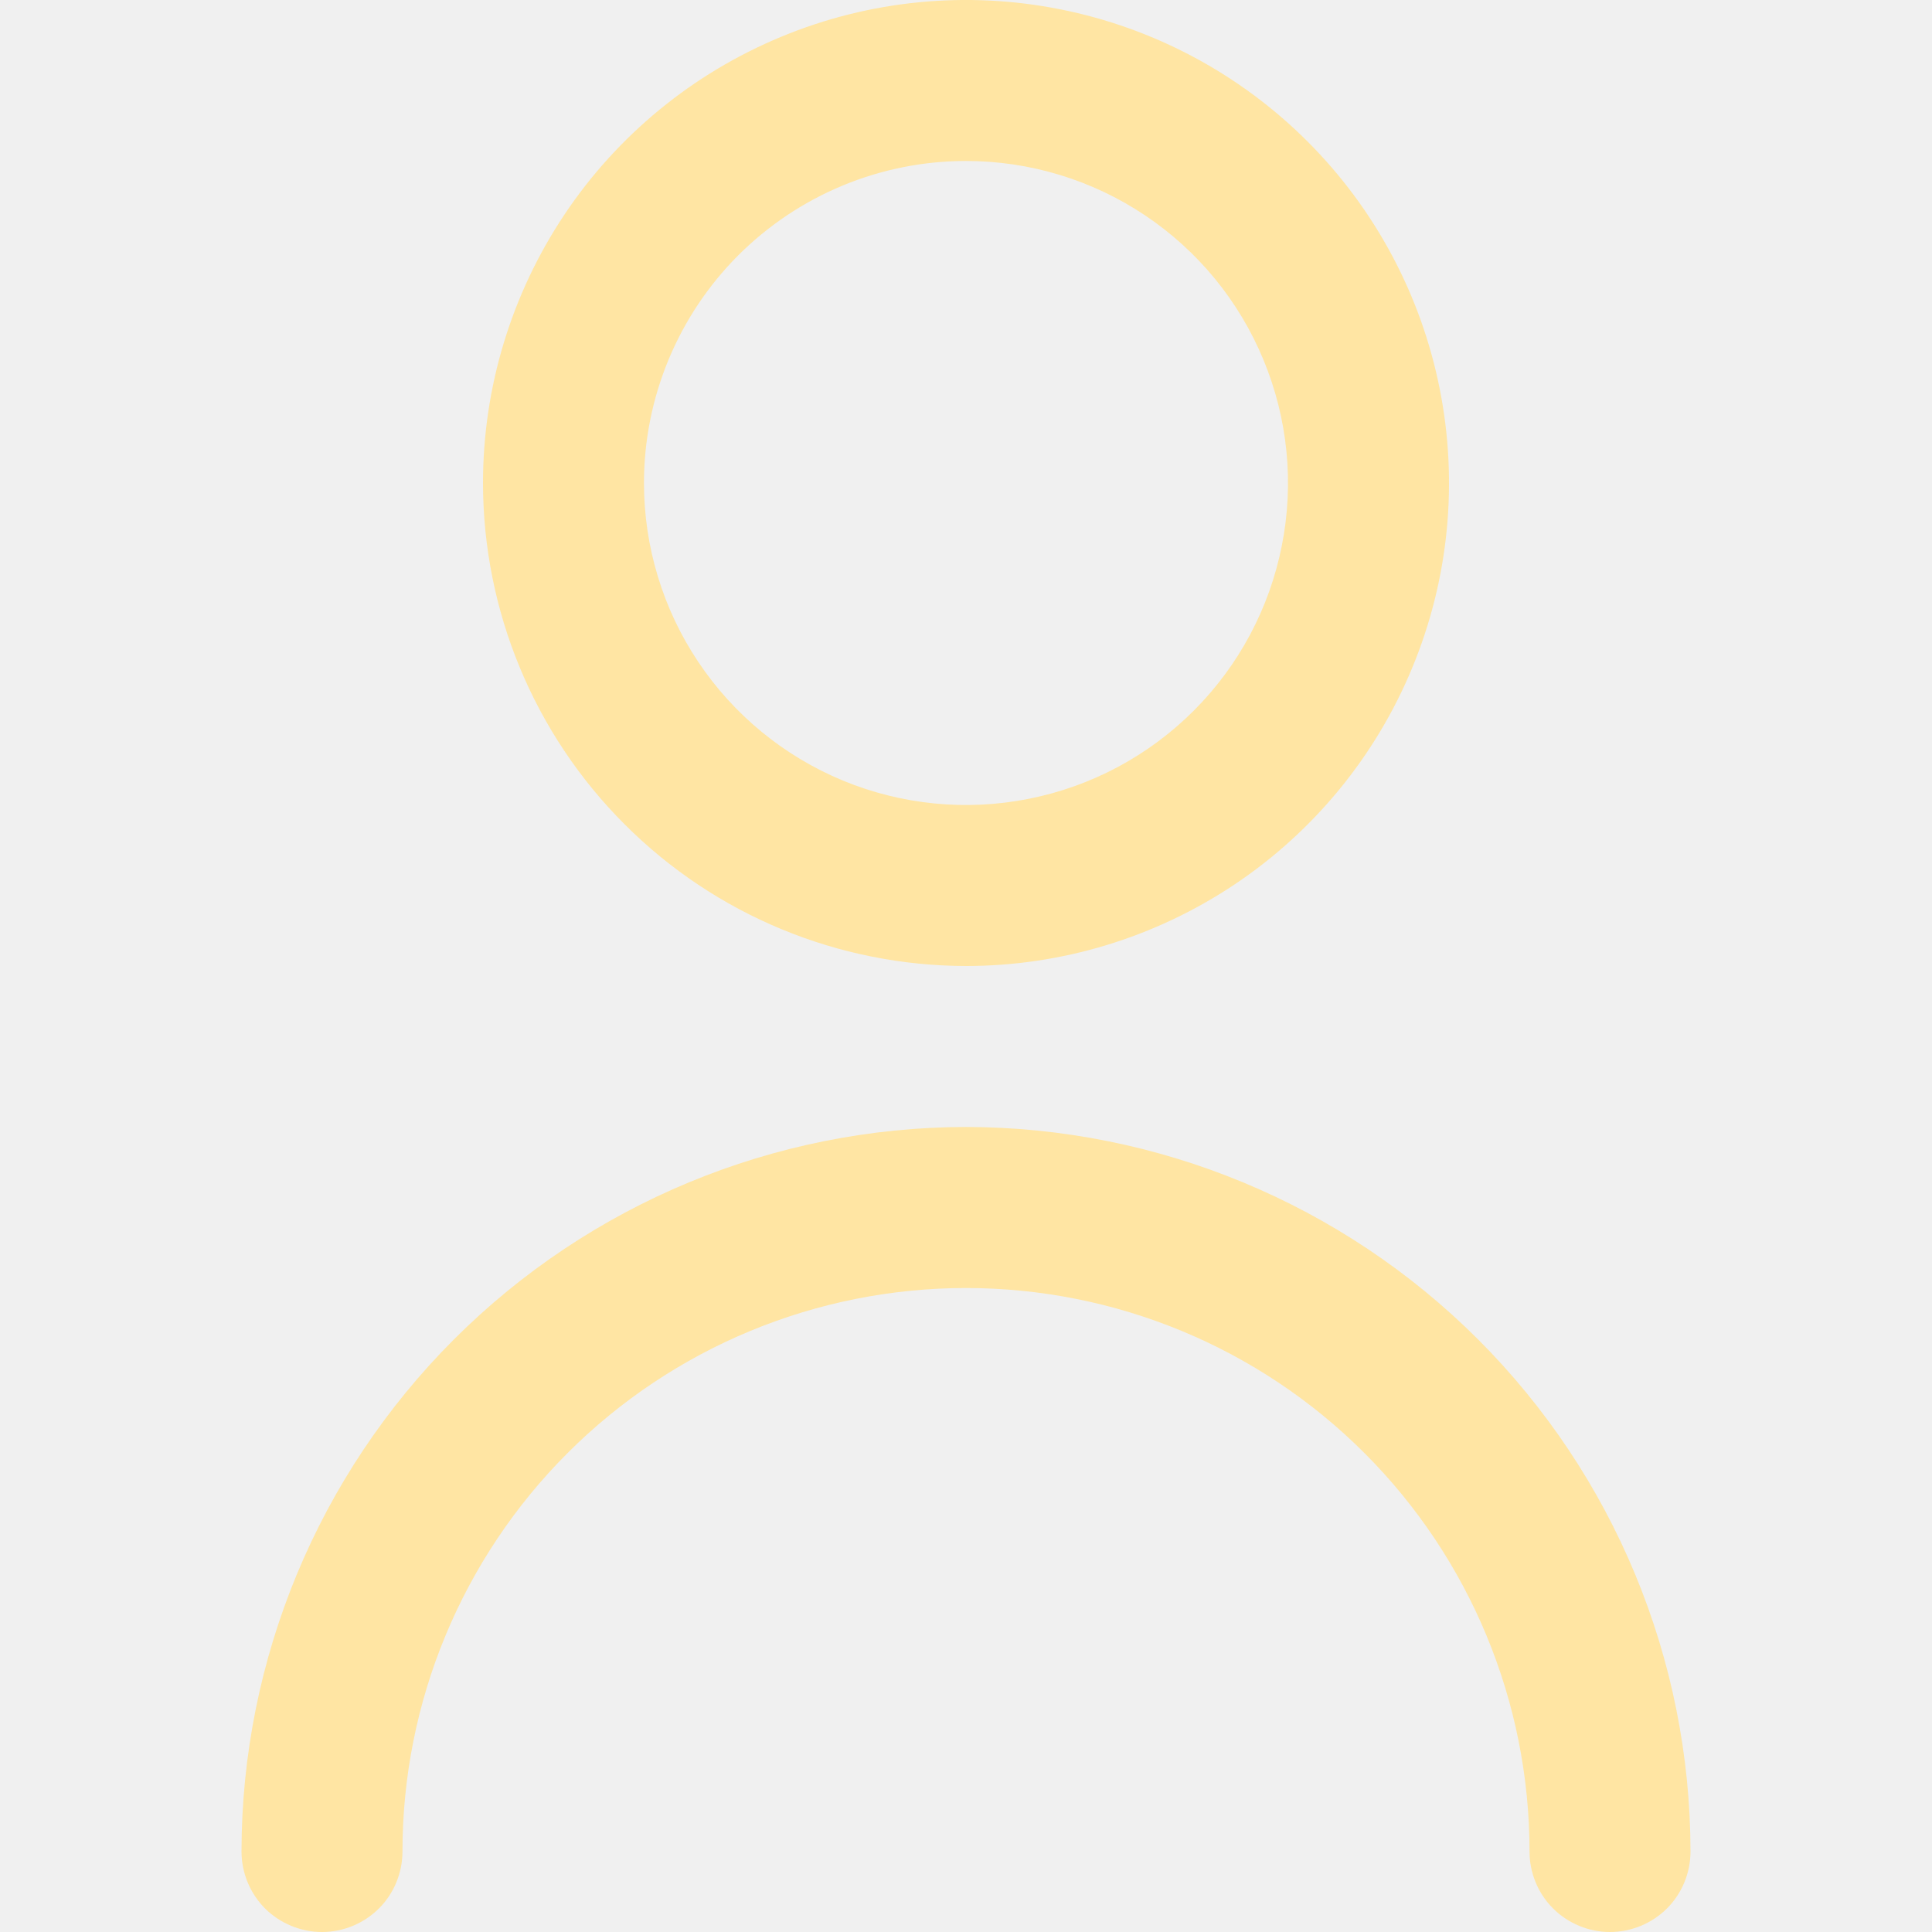
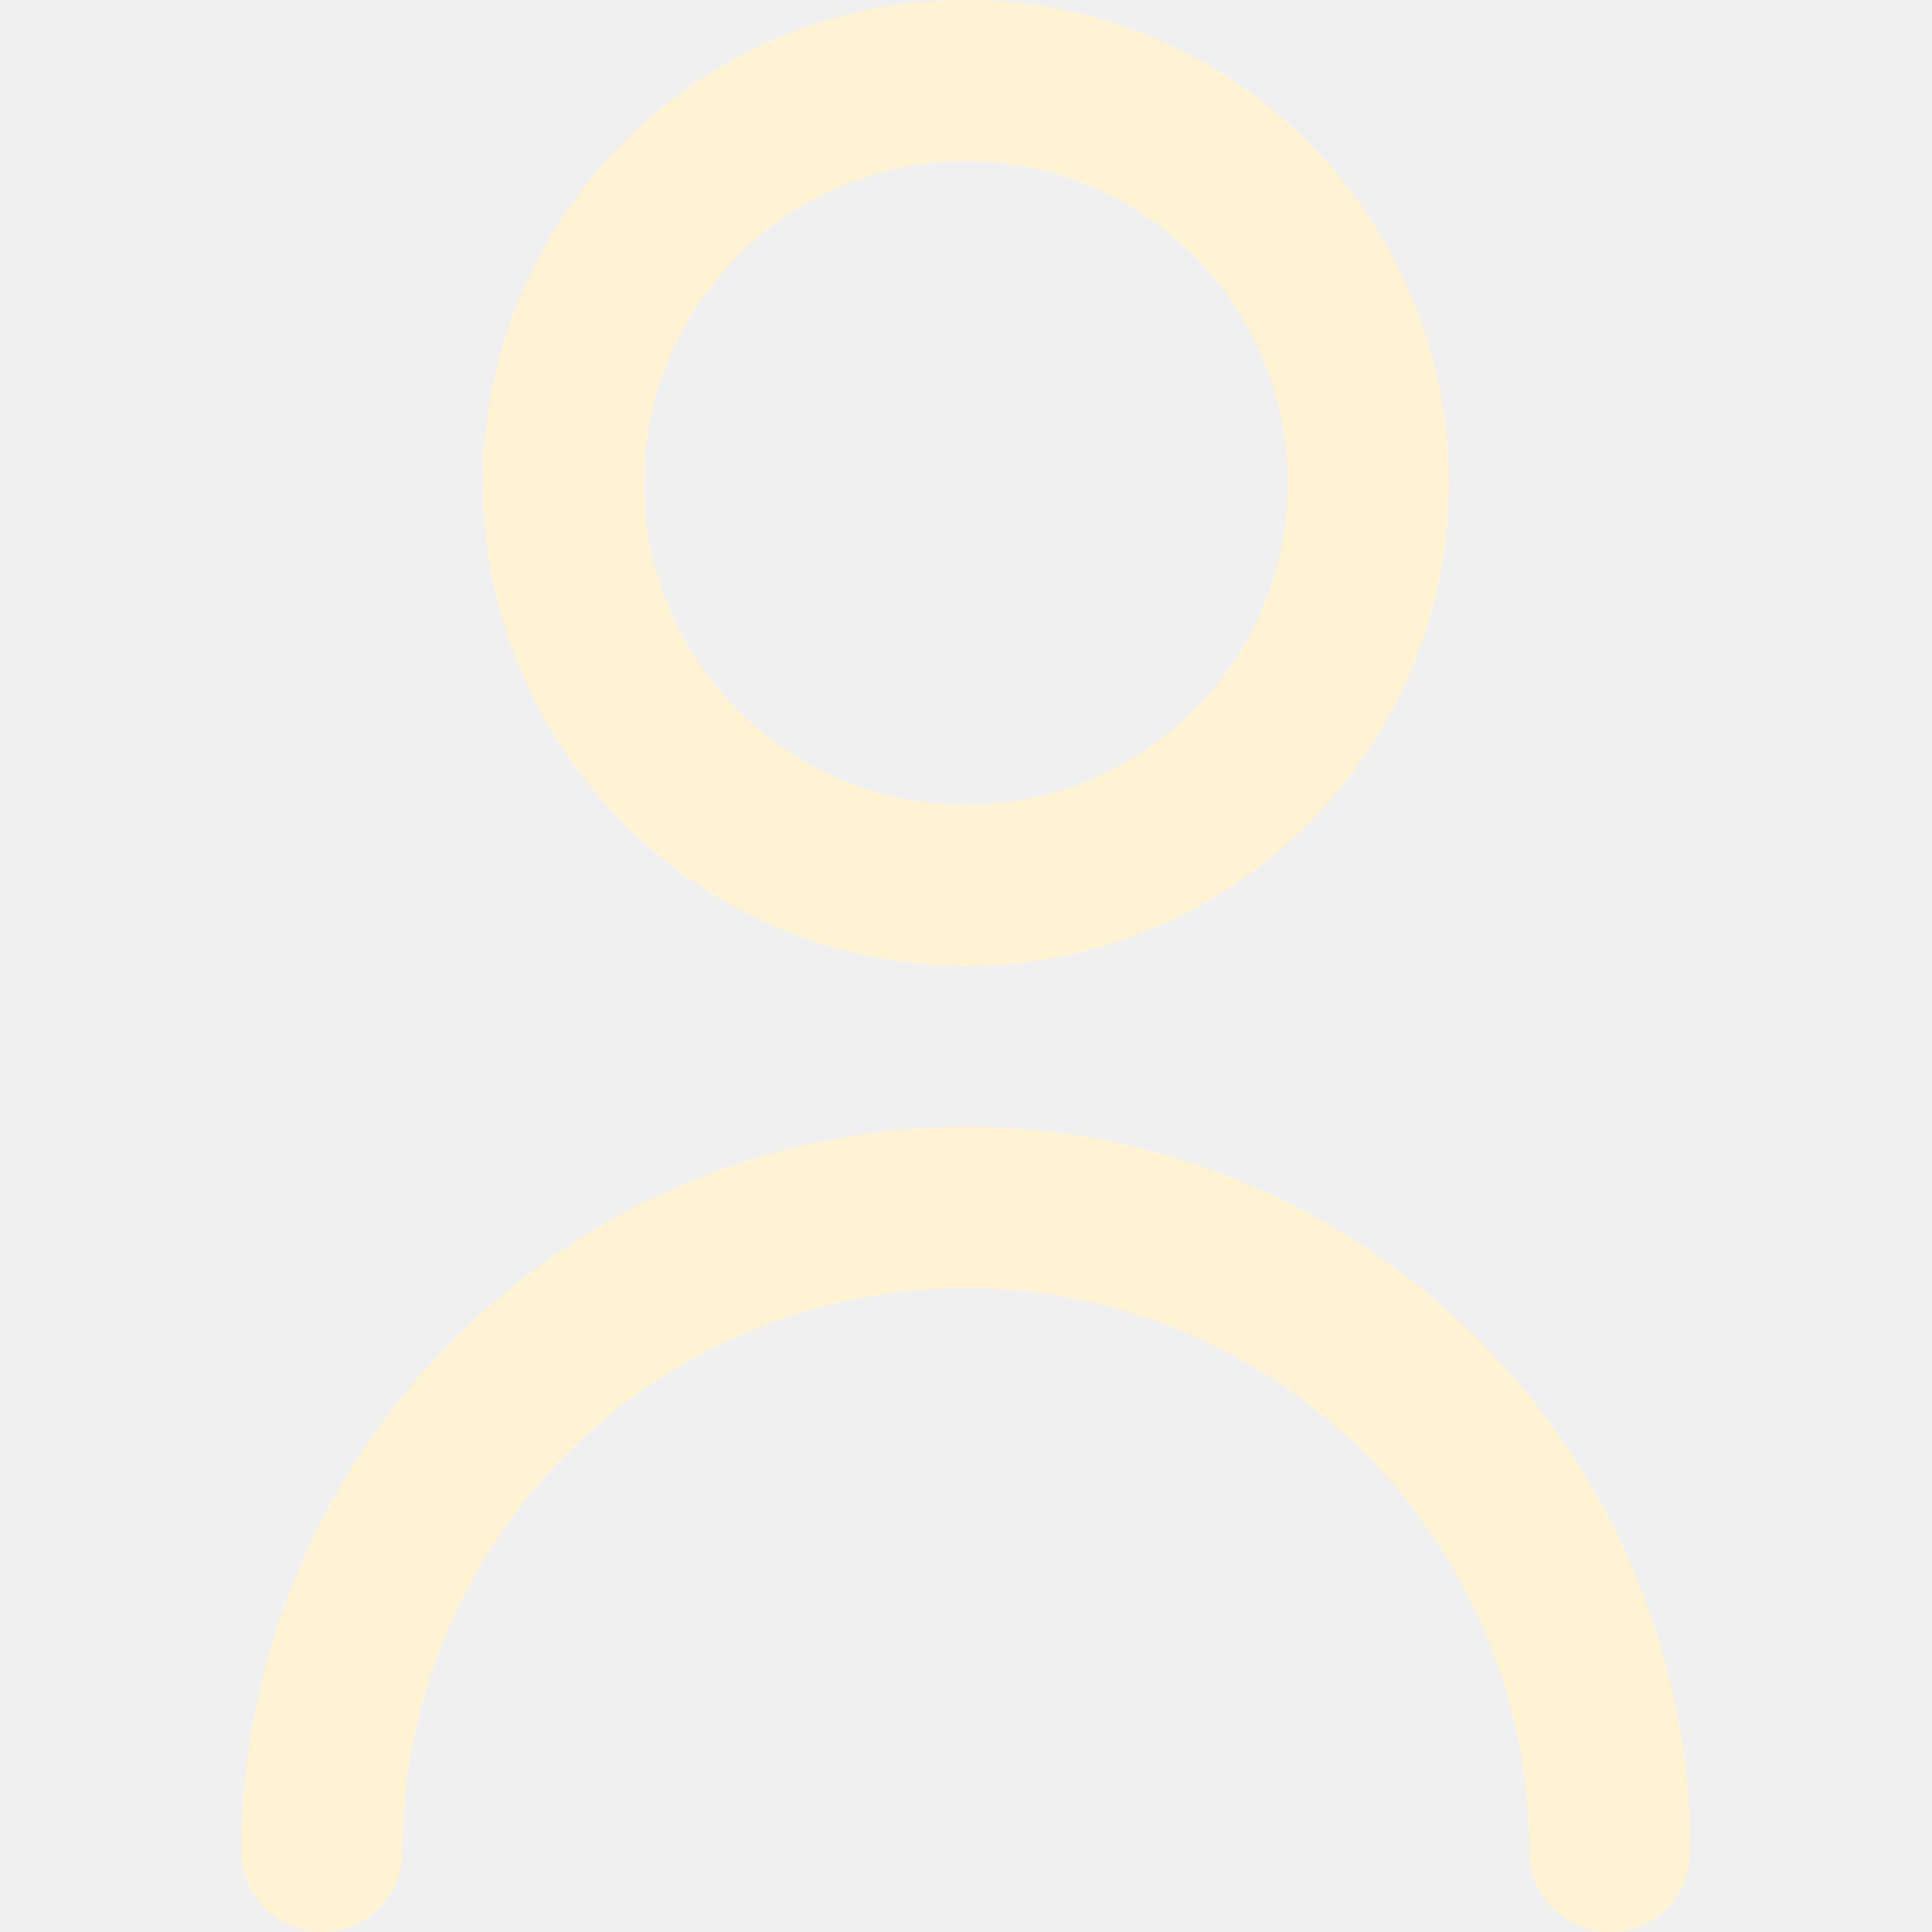
<svg xmlns="http://www.w3.org/2000/svg" width="22" height="22" viewBox="0 0 22 22" fill="none">
  <mask id="mask0_34_29" style="mask-type:luminance" maskUnits="userSpaceOnUse" x="0" y="0" width="22" height="22">
    <path d="M22 0H0V22H22V0Z" fill="white" />
  </mask>
  <g mask="url(#mask0_34_29)">
-     <path d="M11 11C12.088 11 13.151 10.677 14.056 10.073C14.96 9.469 15.665 8.61 16.081 7.605C16.498 6.6 16.607 5.494 16.394 4.427C16.182 3.36 15.658 2.38 14.889 1.611C14.12 0.842 13.14 0.318 12.073 0.106C11.006 -0.107 9.9 0.002 8.895 0.419C7.89 0.835 7.031 1.54 6.427 2.444C5.823 3.349 5.5 4.412 5.5 5.5C5.501 6.958 6.081 8.356 7.113 9.387C8.144 10.419 9.542 10.998 11 11ZM11 1.833C11.725 1.833 12.434 2.048 13.037 2.451C13.64 2.854 14.11 3.427 14.387 4.097C14.665 4.767 14.738 5.504 14.596 6.215C14.455 6.927 14.106 7.58 13.593 8.093C13.08 8.606 12.427 8.955 11.715 9.096C11.004 9.238 10.267 9.165 9.597 8.888C8.927 8.61 8.354 8.14 7.951 7.537C7.548 6.934 7.333 6.225 7.333 5.5C7.333 4.528 7.72 3.595 8.407 2.907C9.095 2.22 10.027 1.833 11 1.833Z" fill="#FFE5A3" />
-     <path d="M11 12.833C8.813 12.836 6.716 13.706 5.169 15.252C3.622 16.799 2.752 18.896 2.75 21.083C2.75 21.326 2.847 21.56 3.018 21.732C3.19 21.903 3.424 22 3.667 22C3.91 22 4.143 21.903 4.315 21.732C4.487 21.56 4.583 21.326 4.583 21.083C4.583 19.381 5.259 17.75 6.463 16.546C7.666 15.343 9.298 14.667 11 14.667C12.702 14.667 14.334 15.343 15.537 16.546C16.741 17.75 17.417 19.381 17.417 21.083C17.417 21.326 17.513 21.56 17.685 21.732C17.857 21.903 18.09 22 18.333 22C18.576 22 18.81 21.903 18.982 21.732C19.154 21.56 19.25 21.326 19.25 21.083C19.248 18.896 18.378 16.799 16.831 15.252C15.284 13.706 13.187 12.836 11 12.833Z" fill="#FFE5A3" />
+     <path d="M11 11C12.088 11 13.151 10.677 14.056 10.073C14.96 9.469 15.665 8.61 16.081 7.605C16.498 6.6 16.607 5.494 16.394 4.427C16.182 3.36 15.658 2.38 14.889 1.611C14.12 0.842 13.14 0.318 12.073 0.106C11.006 -0.107 9.9 0.002 8.895 0.419C7.89 0.835 7.031 1.54 6.427 2.444C5.823 3.349 5.5 4.412 5.5 5.5C5.501 6.958 6.081 8.356 7.113 9.387C8.144 10.419 9.542 10.998 11 11ZM11 1.833C11.725 1.833 12.434 2.048 13.037 2.451C13.64 2.854 14.11 3.427 14.387 4.097C14.665 4.767 14.738 5.504 14.596 6.215C14.455 6.927 14.106 7.58 13.593 8.093C13.08 8.606 12.427 8.955 11.715 9.096C11.004 9.238 10.267 9.165 9.597 8.888C8.927 8.61 8.354 8.14 7.951 7.537C7.548 6.934 7.333 6.225 7.333 5.5C7.333 4.528 7.72 3.595 8.407 2.907C9.095 2.22 10.027 1.833 11 1.833Z" fill="#FFF3D4" />
+     <path d="M11 12.833C8.813 12.836 6.716 13.706 5.169 15.252C3.622 16.799 2.752 18.896 2.75 21.083C2.75 21.326 2.847 21.56 3.018 21.732C3.19 21.903 3.424 22 3.667 22C3.91 22 4.143 21.903 4.315 21.732C4.487 21.56 4.583 21.326 4.583 21.083C4.583 19.381 5.259 17.75 6.463 16.546C7.666 15.343 9.298 14.667 11 14.667C12.702 14.667 14.334 15.343 15.537 16.546C16.741 17.75 17.417 19.381 17.417 21.083C17.417 21.326 17.513 21.56 17.685 21.732C17.857 21.903 18.09 22 18.333 22C18.576 22 18.81 21.903 18.982 21.732C19.154 21.56 19.25 21.326 19.25 21.083C19.248 18.896 18.378 16.799 16.831 15.252C15.284 13.706 13.187 12.836 11 12.833Z" fill="#FFF3D4" />
  </g>
</svg>
